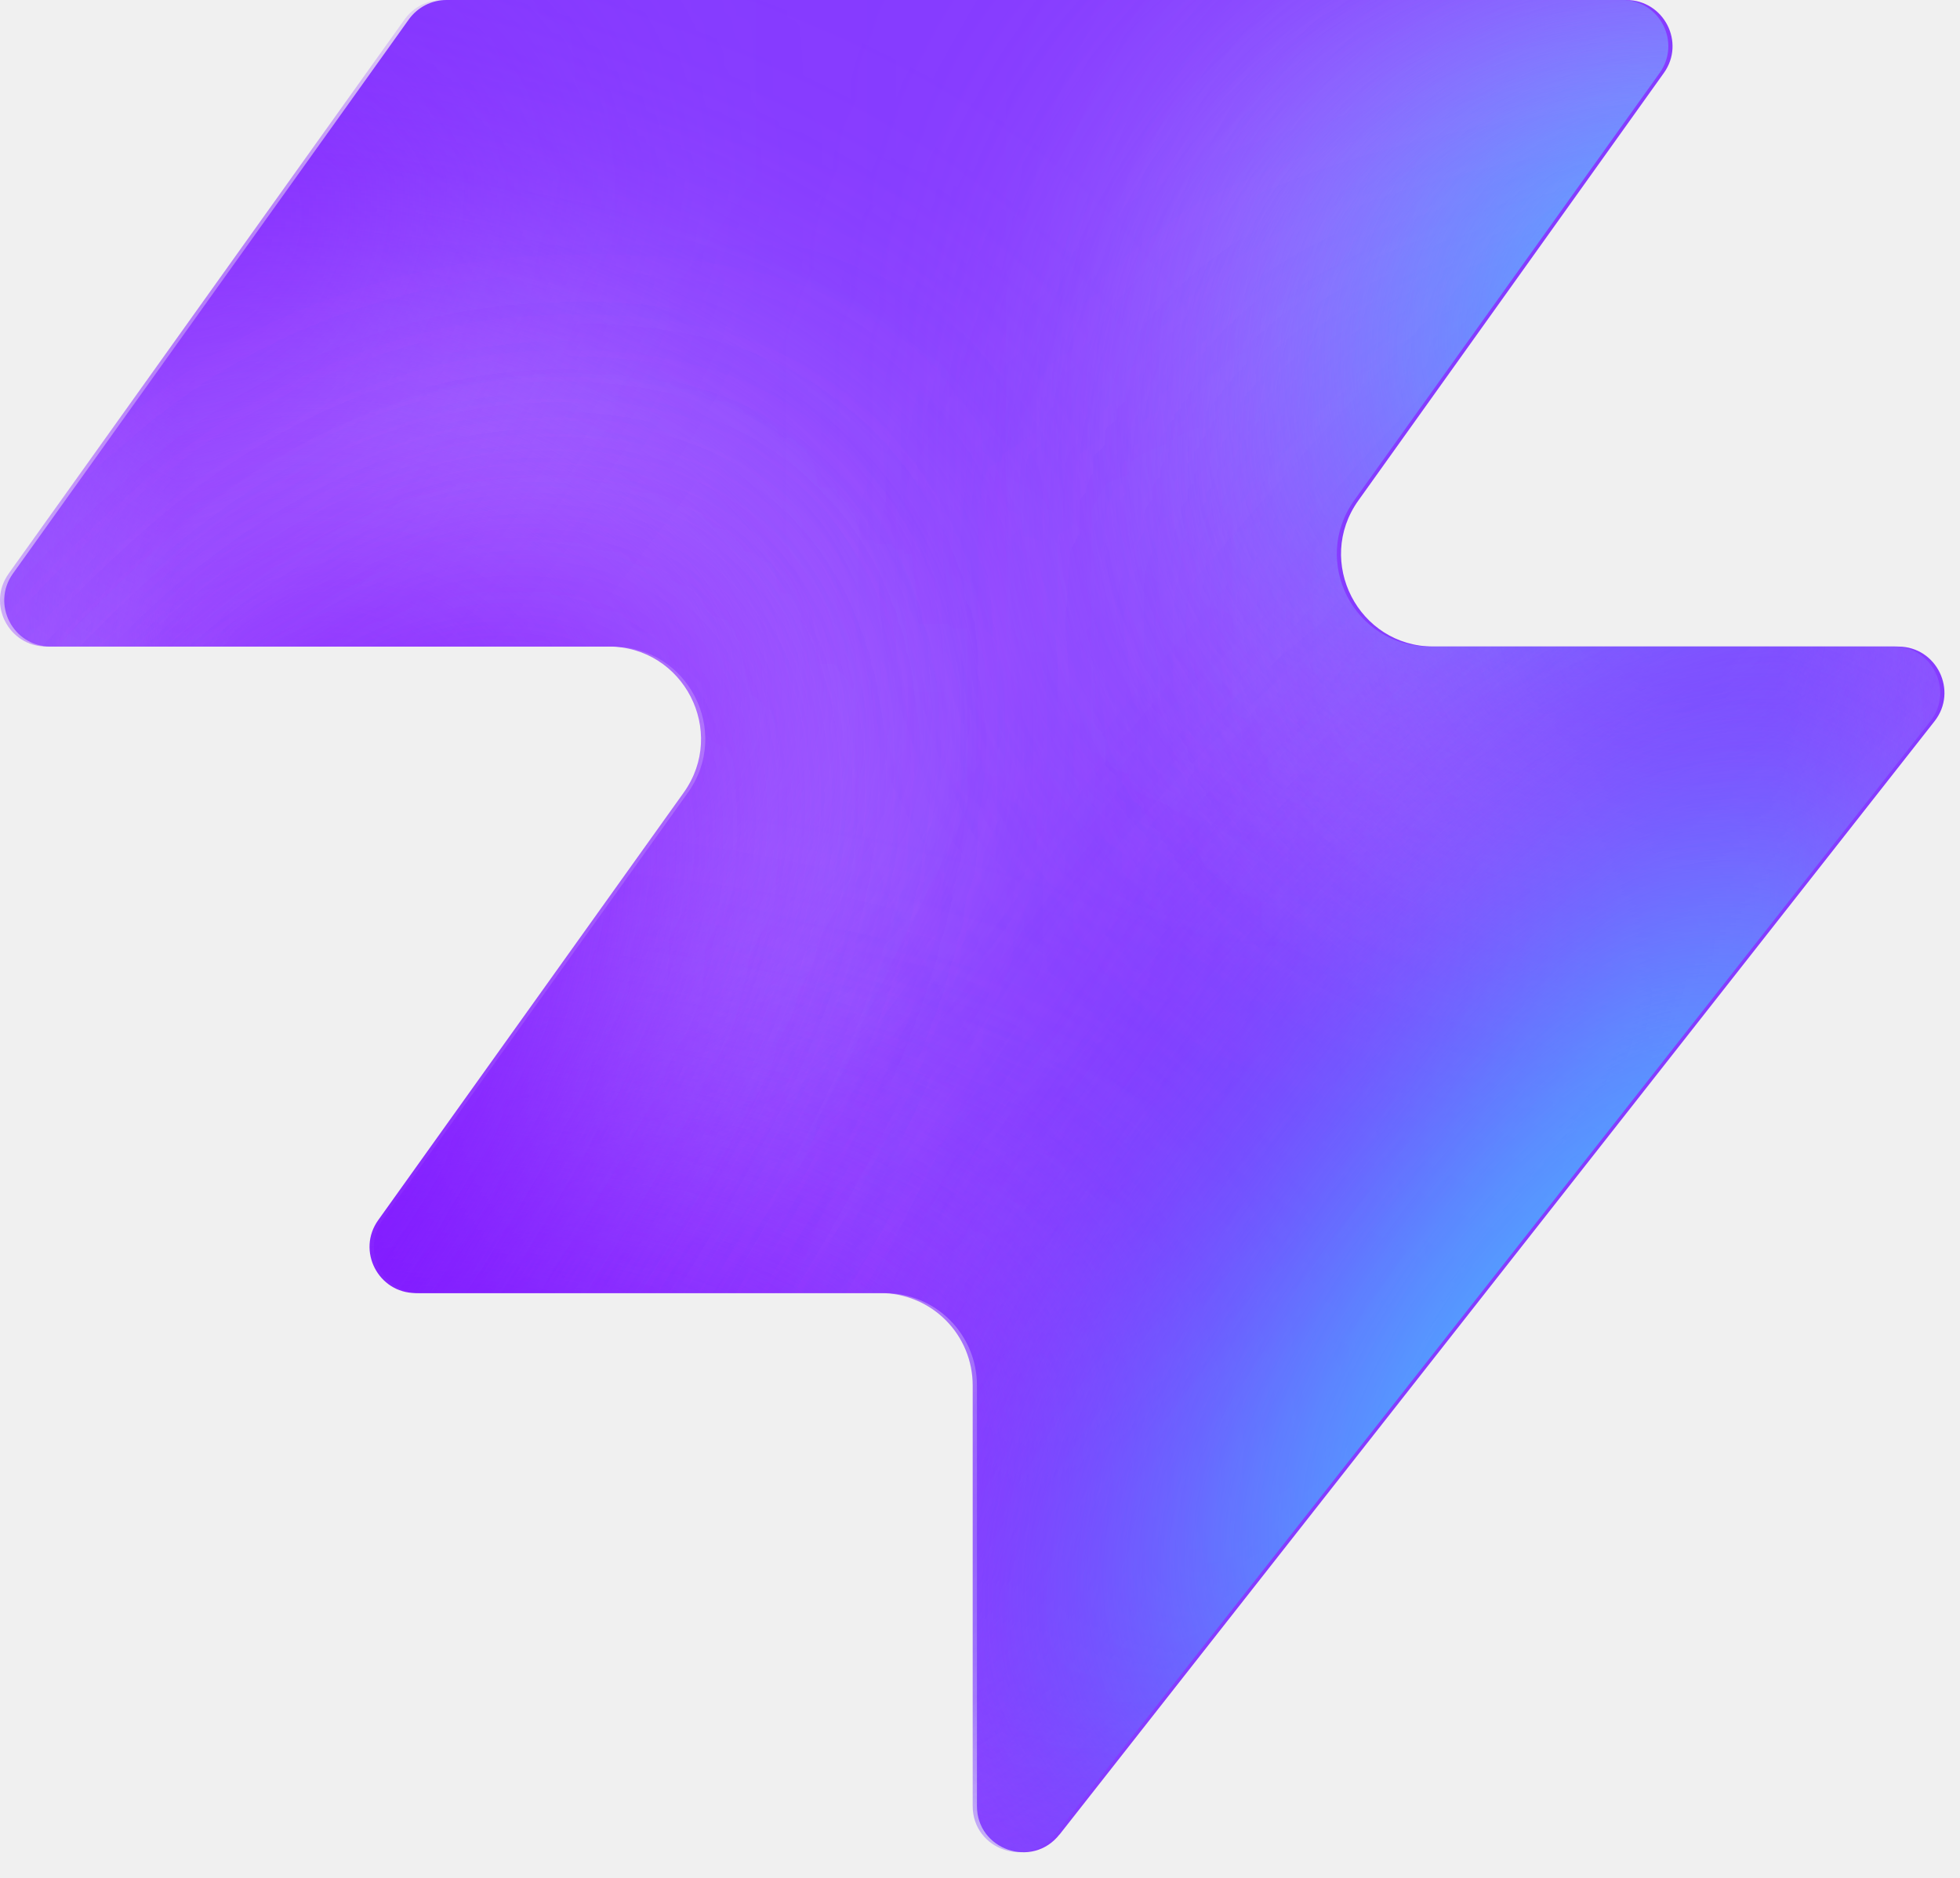
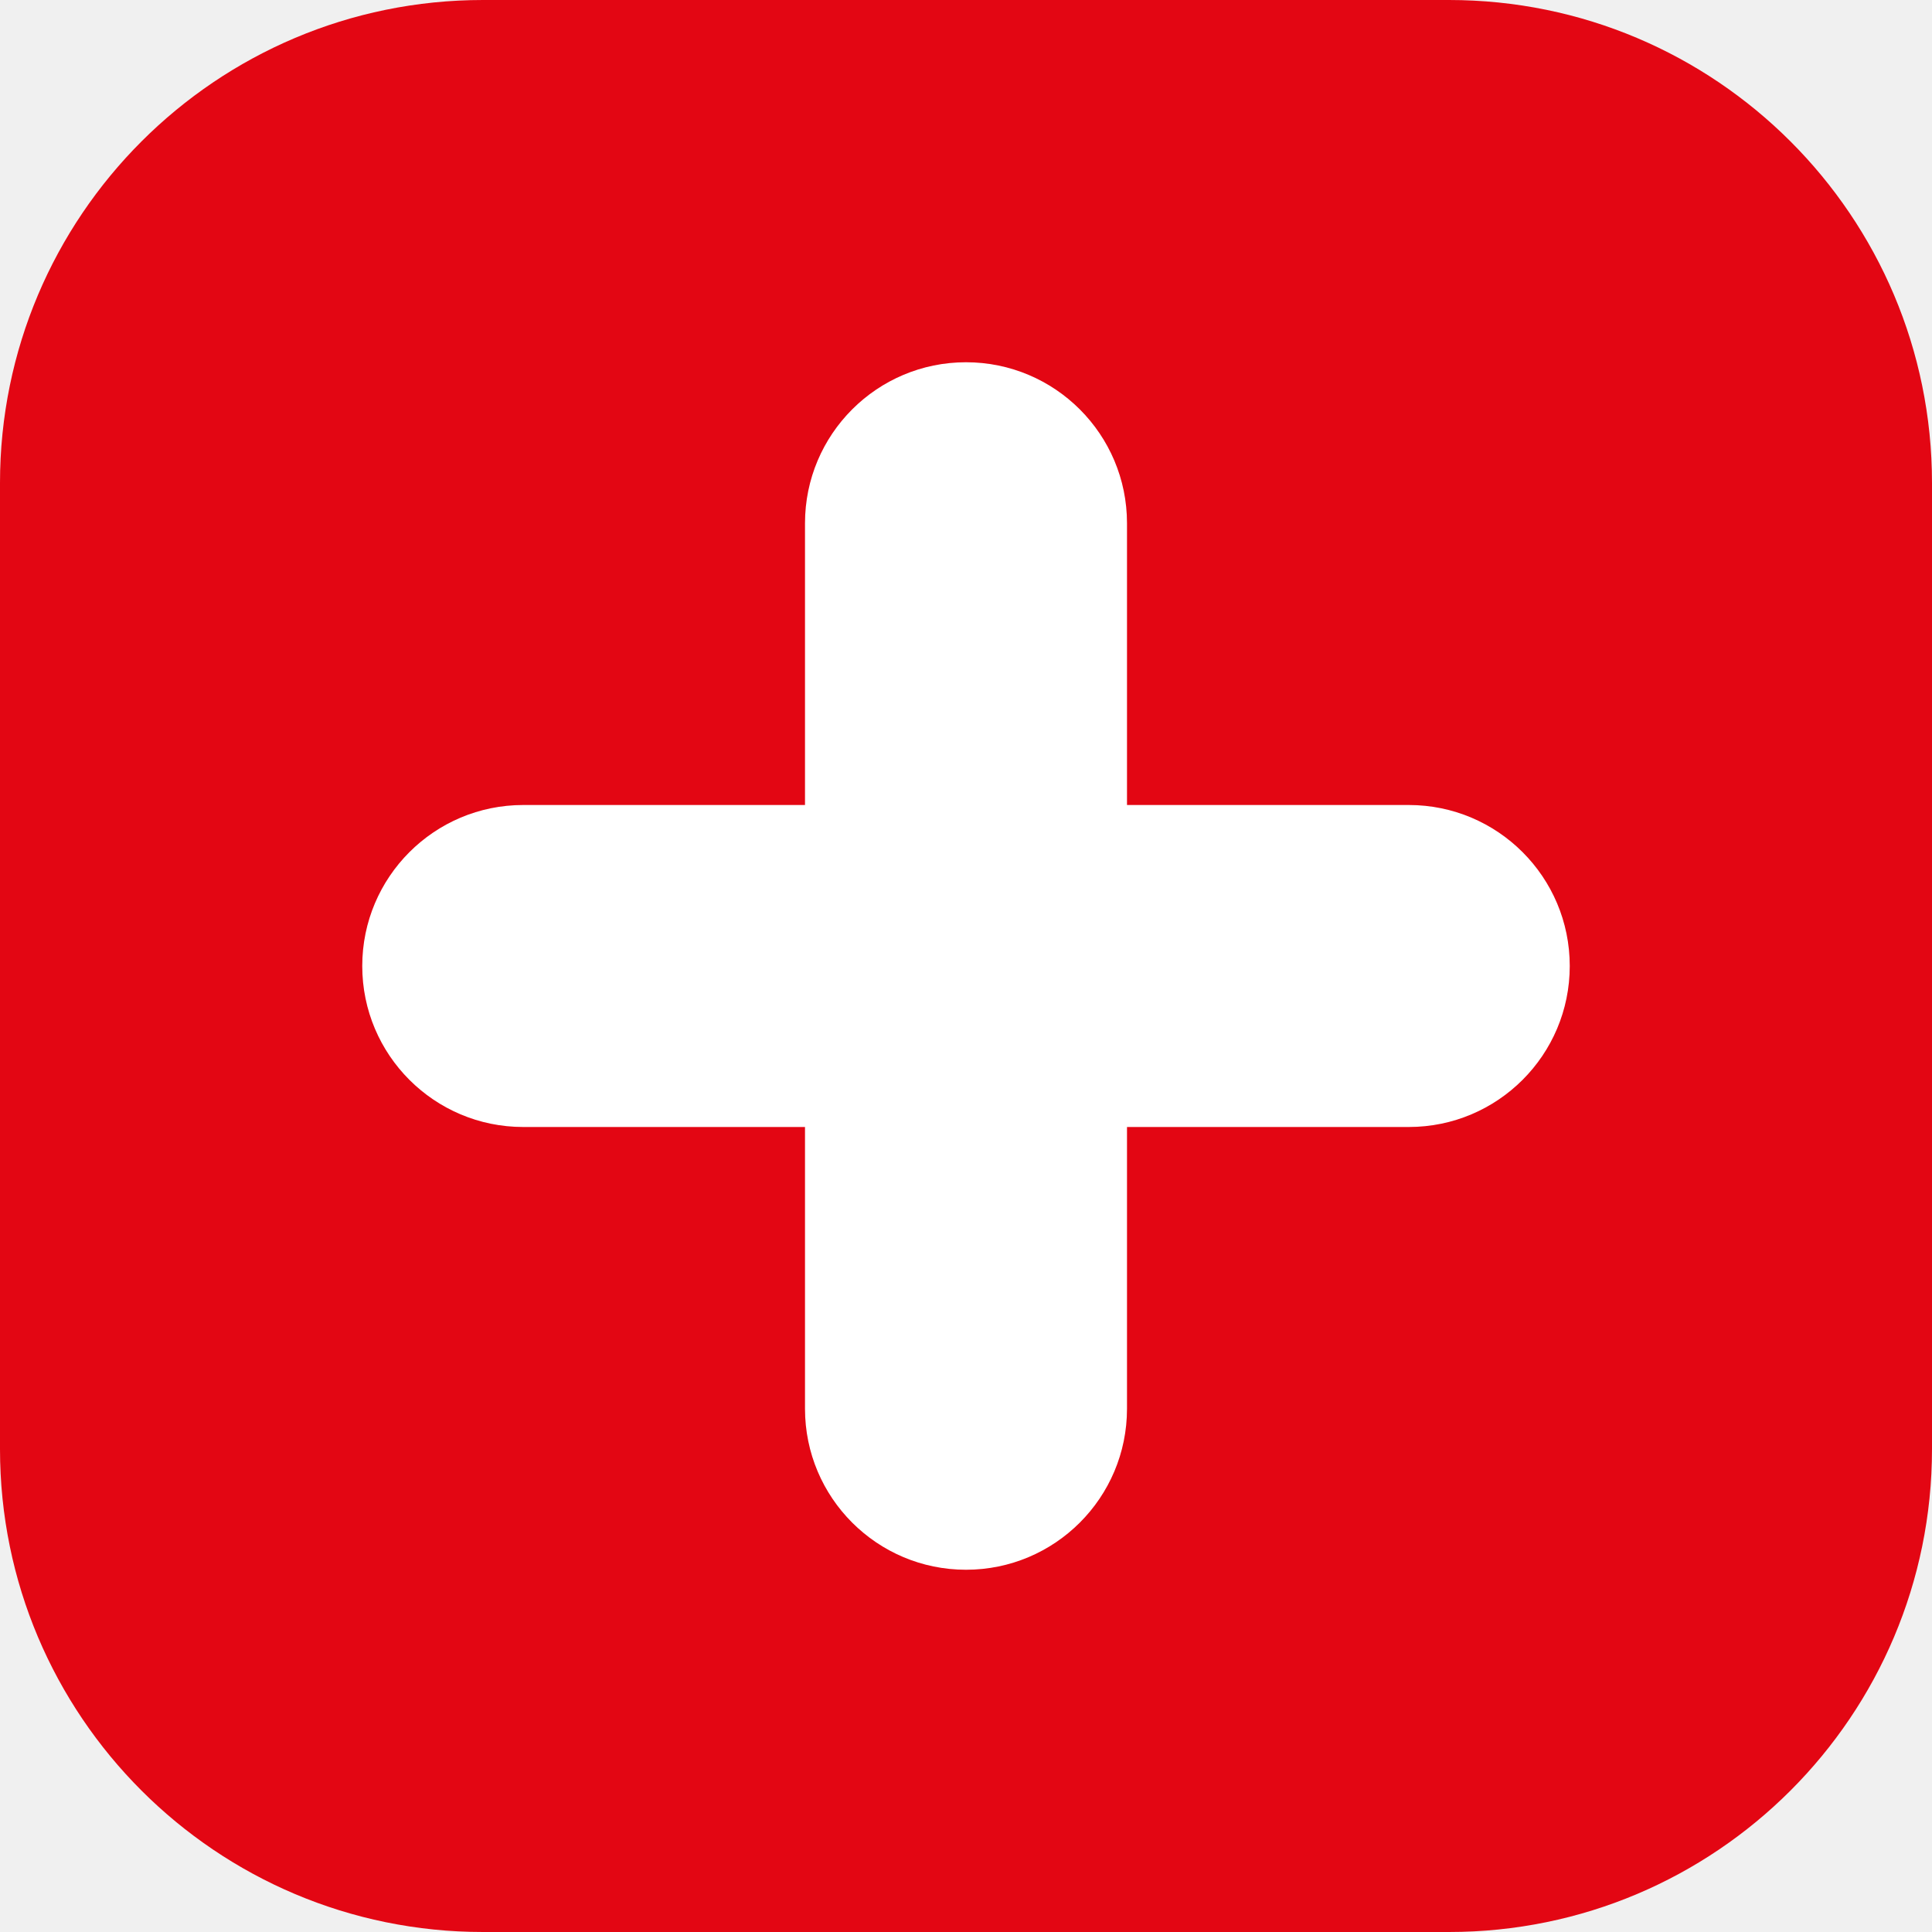
- <svg xmlns="http://www.w3.org/2000/svg" width="48" height="46" fill="none" viewBox="0 0 48 46">
-   <path fill="#863bff" d="M25.946 44.938c-.664.845-2.021.375-2.021-.698V33.937a2.26 2.26 0 0 0-2.262-2.262H10.287c-.92 0-1.456-1.04-.92-1.788l7.48-10.471c1.07-1.497 0-3.578-1.842-3.578H1.237c-.92 0-1.456-1.04-.92-1.788L10.013.474c.214-.297.556-.474.92-.474h28.894c.92 0 1.456 1.04.92 1.788l-7.48 10.471c-1.07 1.498 0 3.579 1.842 3.579h11.377c.943 0 1.473 1.088.89 1.83L25.947 44.94z" style="fill:#863bff;fill:color(display-p3 .525 .23 1);fill-opacity:1" />
-   <mask id="a" width="48" height="46" x="0" y="0" maskUnits="userSpaceOnUse" style="mask-type:alpha">
-     <path fill="#000" d="M25.842 44.938c-.664.844-2.021.375-2.021-.698V33.937a2.26 2.26 0 0 0-2.262-2.262H10.183c-.92 0-1.456-1.04-.92-1.788l7.48-10.471c1.07-1.498 0-3.579-1.842-3.579H1.133c-.92 0-1.456-1.04-.92-1.787L9.91.473c.214-.297.556-.474.92-.474h28.894c.92 0 1.456 1.04.92 1.788l-7.48 10.471c-1.07 1.498 0 3.578 1.842 3.578h11.377c.943 0 1.473 1.088.89 1.832L25.843 44.94z" style="fill:#000;fill-opacity:1" />
-   </mask>
-   <g mask="url(#a)">
-     <g filter="url(#b)">
-       <ellipse cx="5.508" cy="14.704" fill="#ede6ff" rx="5.508" ry="14.704" style="fill:#ede6ff;fill:color(display-p3 .927 .903 1);fill-opacity:1" transform="matrix(.00324 1 1 -.00324 -4.47 31.516)" />
-     </g>
-     <g filter="url(#c)">
-       <ellipse cx="10.399" cy="29.851" fill="#ede6ff" rx="10.399" ry="29.851" style="fill:#ede6ff;fill:color(display-p3 .927 .903 1);fill-opacity:1" transform="matrix(.00324 1 1 -.00324 -39.328 7.883)" />
-     </g>
-     <g filter="url(#d)">
-       <ellipse cx="5.508" cy="30.487" fill="#7e14ff" rx="5.508" ry="30.487" style="fill:#7e14ff;fill:color(display-p3 .492 .077 1);fill-opacity:1" transform="rotate(89.814 -25.913 -14.639)scale(1 -1)" />
-     </g>
-     <g filter="url(#e)">
-       <ellipse cx="5.508" cy="30.599" fill="#7e14ff" rx="5.508" ry="30.599" style="fill:#7e14ff;fill:color(display-p3 .492 .077 1);fill-opacity:1" transform="rotate(89.814 -32.644 -3.334)scale(1 -1)" />
-     </g>
-     <g filter="url(#f)">
-       <ellipse cx="5.508" cy="30.599" fill="#7e14ff" rx="5.508" ry="30.599" style="fill:#7e14ff;fill:color(display-p3 .492 .077 1);fill-opacity:1" transform="matrix(.00324 1 1 -.00324 -34.34 30.47)" />
-     </g>
-     <g filter="url(#g)">
-       <ellipse cx="14.072" cy="22.078" fill="#ede6ff" rx="14.072" ry="22.078" style="fill:#ede6ff;fill:color(display-p3 .927 .903 1);fill-opacity:1" transform="rotate(93.35 24.506 48.493)scale(-1 1)" />
-     </g>
-     <g filter="url(#h)">
-       <ellipse cx="3.47" cy="21.501" fill="#7e14ff" rx="3.47" ry="21.501" style="fill:#7e14ff;fill:color(display-p3 .492 .077 1);fill-opacity:1" transform="rotate(89.009 28.708 47.59)scale(-1 1)" />
-     </g>
-     <g filter="url(#i)">
-       <ellipse cx="3.47" cy="21.501" fill="#7e14ff" rx="3.47" ry="21.501" style="fill:#7e14ff;fill:color(display-p3 .492 .077 1);fill-opacity:1" transform="rotate(89.009 28.708 47.59)scale(-1 1)" />
-     </g>
-     <g filter="url(#j)">
-       <ellipse cx=".387" cy="8.972" fill="#7e14ff" rx="4.407" ry="29.108" style="fill:#7e14ff;fill:color(display-p3 .492 .077 1);fill-opacity:1" transform="rotate(39.51 .387 8.972)" />
-     </g>
-     <g filter="url(#k)">
-       <ellipse cx="47.523" cy="-6.092" fill="#7e14ff" rx="4.407" ry="29.108" style="fill:#7e14ff;fill:color(display-p3 .492 .077 1);fill-opacity:1" transform="rotate(37.892 47.523 -6.092)" />
-     </g>
-     <g filter="url(#l)">
-       <ellipse cx="41.412" cy="6.333" fill="#47bfff" rx="5.971" ry="9.665" style="fill:#47bfff;fill:color(display-p3 .28 .748 1);fill-opacity:1" transform="rotate(37.892 41.412 6.333)" />
-     </g>
-     <g filter="url(#m)">
-       <ellipse cx="-1.879" cy="38.332" fill="#7e14ff" rx="4.407" ry="29.108" style="fill:#7e14ff;fill:color(display-p3 .492 .077 1);fill-opacity:1" transform="rotate(37.892 -1.88 38.332)" />
-     </g>
-     <g filter="url(#n)">
-       <ellipse cx="-1.879" cy="38.332" fill="#7e14ff" rx="4.407" ry="29.108" style="fill:#7e14ff;fill:color(display-p3 .492 .077 1);fill-opacity:1" transform="rotate(37.892 -1.88 38.332)" />
-     </g>
-     <g filter="url(#o)">
-       <ellipse cx="35.651" cy="29.907" fill="#7e14ff" rx="4.407" ry="29.108" style="fill:#7e14ff;fill:color(display-p3 .492 .077 1);fill-opacity:1" transform="rotate(37.892 35.651 29.907)" />
-     </g>
-     <g filter="url(#p)">
-       <ellipse cx="38.418" cy="32.4" fill="#47bfff" rx="5.971" ry="15.297" style="fill:#47bfff;fill:color(display-p3 .28 .748 1);fill-opacity:1" transform="rotate(37.892 38.418 32.4)" />
-     </g>
-   </g>
-   <defs>
-     <filter id="b" width="60.045" height="41.654" x="-19.77" y="16.149" color-interpolation-filters="sRGB" filterUnits="userSpaceOnUse">
-       <feFlood flood-opacity="0" result="BackgroundImageFix" />
-       <feBlend in="SourceGraphic" in2="BackgroundImageFix" result="shape" />
-       <feGaussianBlur result="effect1_foregroundBlur_2002_17158" stdDeviation="7.659" />
-     </filter>
-     <filter id="c" width="90.34" height="51.437" x="-54.613" y="-7.533" color-interpolation-filters="sRGB" filterUnits="userSpaceOnUse">
-       <feFlood flood-opacity="0" result="BackgroundImageFix" />
-       <feBlend in="SourceGraphic" in2="BackgroundImageFix" result="shape" />
-       <feGaussianBlur result="effect1_foregroundBlur_2002_17158" stdDeviation="7.659" />
-     </filter>
-     <filter id="d" width="79.355" height="29.4" x="-49.64" y="2.03" color-interpolation-filters="sRGB" filterUnits="userSpaceOnUse">
-       <feFlood flood-opacity="0" result="BackgroundImageFix" />
-       <feBlend in="SourceGraphic" in2="BackgroundImageFix" result="shape" />
-       <feGaussianBlur result="effect1_foregroundBlur_2002_17158" stdDeviation="4.596" />
-     </filter>
-     <filter id="e" width="79.579" height="29.4" x="-45.045" y="20.029" color-interpolation-filters="sRGB" filterUnits="userSpaceOnUse">
-       <feFlood flood-opacity="0" result="BackgroundImageFix" />
-       <feBlend in="SourceGraphic" in2="BackgroundImageFix" result="shape" />
-       <feGaussianBlur result="effect1_foregroundBlur_2002_17158" stdDeviation="4.596" />
-     </filter>
-     <filter id="f" width="79.579" height="29.4" x="-43.513" y="21.178" color-interpolation-filters="sRGB" filterUnits="userSpaceOnUse">
-       <feFlood flood-opacity="0" result="BackgroundImageFix" />
-       <feBlend in="SourceGraphic" in2="BackgroundImageFix" result="shape" />
-       <feGaussianBlur result="effect1_foregroundBlur_2002_17158" stdDeviation="4.596" />
-     </filter>
-     <filter id="g" width="74.749" height="58.852" x="15.756" y="-17.901" color-interpolation-filters="sRGB" filterUnits="userSpaceOnUse">
-       <feFlood flood-opacity="0" result="BackgroundImageFix" />
-       <feBlend in="SourceGraphic" in2="BackgroundImageFix" result="shape" />
-       <feGaussianBlur result="effect1_foregroundBlur_2002_17158" stdDeviation="7.659" />
-     </filter>
-     <filter id="h" width="61.377" height="25.362" x="23.548" y="2.284" color-interpolation-filters="sRGB" filterUnits="userSpaceOnUse">
-       <feFlood flood-opacity="0" result="BackgroundImageFix" />
-       <feBlend in="SourceGraphic" in2="BackgroundImageFix" result="shape" />
-       <feGaussianBlur result="effect1_foregroundBlur_2002_17158" stdDeviation="4.596" />
-     </filter>
-     <filter id="i" width="61.377" height="25.362" x="23.548" y="2.284" color-interpolation-filters="sRGB" filterUnits="userSpaceOnUse">
-       <feFlood flood-opacity="0" result="BackgroundImageFix" />
-       <feBlend in="SourceGraphic" in2="BackgroundImageFix" result="shape" />
-       <feGaussianBlur result="effect1_foregroundBlur_2002_17158" stdDeviation="4.596" />
-     </filter>
-     <filter id="j" width="56.045" height="63.649" x="-27.636" y="-22.853" color-interpolation-filters="sRGB" filterUnits="userSpaceOnUse">
-       <feFlood flood-opacity="0" result="BackgroundImageFix" />
-       <feBlend in="SourceGraphic" in2="BackgroundImageFix" result="shape" />
-       <feGaussianBlur result="effect1_foregroundBlur_2002_17158" stdDeviation="4.596" />
-     </filter>
-     <filter id="k" width="54.814" height="64.646" x="20.116" y="-38.415" color-interpolation-filters="sRGB" filterUnits="userSpaceOnUse">
-       <feFlood flood-opacity="0" result="BackgroundImageFix" />
-       <feBlend in="SourceGraphic" in2="BackgroundImageFix" result="shape" />
-       <feGaussianBlur result="effect1_foregroundBlur_2002_17158" stdDeviation="4.596" />
-     </filter>
-     <filter id="l" width="33.541" height="35.313" x="24.641" y="-11.323" color-interpolation-filters="sRGB" filterUnits="userSpaceOnUse">
-       <feFlood flood-opacity="0" result="BackgroundImageFix" />
-       <feBlend in="SourceGraphic" in2="BackgroundImageFix" result="shape" />
-       <feGaussianBlur result="effect1_foregroundBlur_2002_17158" stdDeviation="4.596" />
-     </filter>
-     <filter id="m" width="54.814" height="64.646" x="-29.286" y="6.009" color-interpolation-filters="sRGB" filterUnits="userSpaceOnUse">
-       <feFlood flood-opacity="0" result="BackgroundImageFix" />
-       <feBlend in="SourceGraphic" in2="BackgroundImageFix" result="shape" />
-       <feGaussianBlur result="effect1_foregroundBlur_2002_17158" stdDeviation="4.596" />
-     </filter>
-     <filter id="n" width="54.814" height="64.646" x="-29.286" y="6.009" color-interpolation-filters="sRGB" filterUnits="userSpaceOnUse">
-       <feFlood flood-opacity="0" result="BackgroundImageFix" />
-       <feBlend in="SourceGraphic" in2="BackgroundImageFix" result="shape" />
-       <feGaussianBlur result="effect1_foregroundBlur_2002_17158" stdDeviation="4.596" />
-     </filter>
-     <filter id="o" width="54.814" height="64.646" x="8.244" y="-2.416" color-interpolation-filters="sRGB" filterUnits="userSpaceOnUse">
-       <feFlood flood-opacity="0" result="BackgroundImageFix" />
-       <feBlend in="SourceGraphic" in2="BackgroundImageFix" result="shape" />
-       <feGaussianBlur result="effect1_foregroundBlur_2002_17158" stdDeviation="4.596" />
-     </filter>
-     <filter id="p" width="39.409" height="43.623" x="18.713" y="10.588" color-interpolation-filters="sRGB" filterUnits="userSpaceOnUse">
-       <feFlood flood-opacity="0" result="BackgroundImageFix" />
-       <feBlend in="SourceGraphic" in2="BackgroundImageFix" result="shape" />
-       <feGaussianBlur result="effect1_foregroundBlur_2002_17158" stdDeviation="4.596" />
-     </filter>
-   </defs>
+ <svg xmlns="http://www.w3.org/2000/svg" viewBox="0 0 48 48" width="48" height="48">
+   <rect width="48" height="48" rx="12" fill="#E30613" />
+   <rect x="20" y="9" width="8" height="30" rx="4" fill="#FFFFFF" />
+   <rect x="9" y="20" width="30" height="8" rx="4" fill="#FFFFFF" />
</svg>
